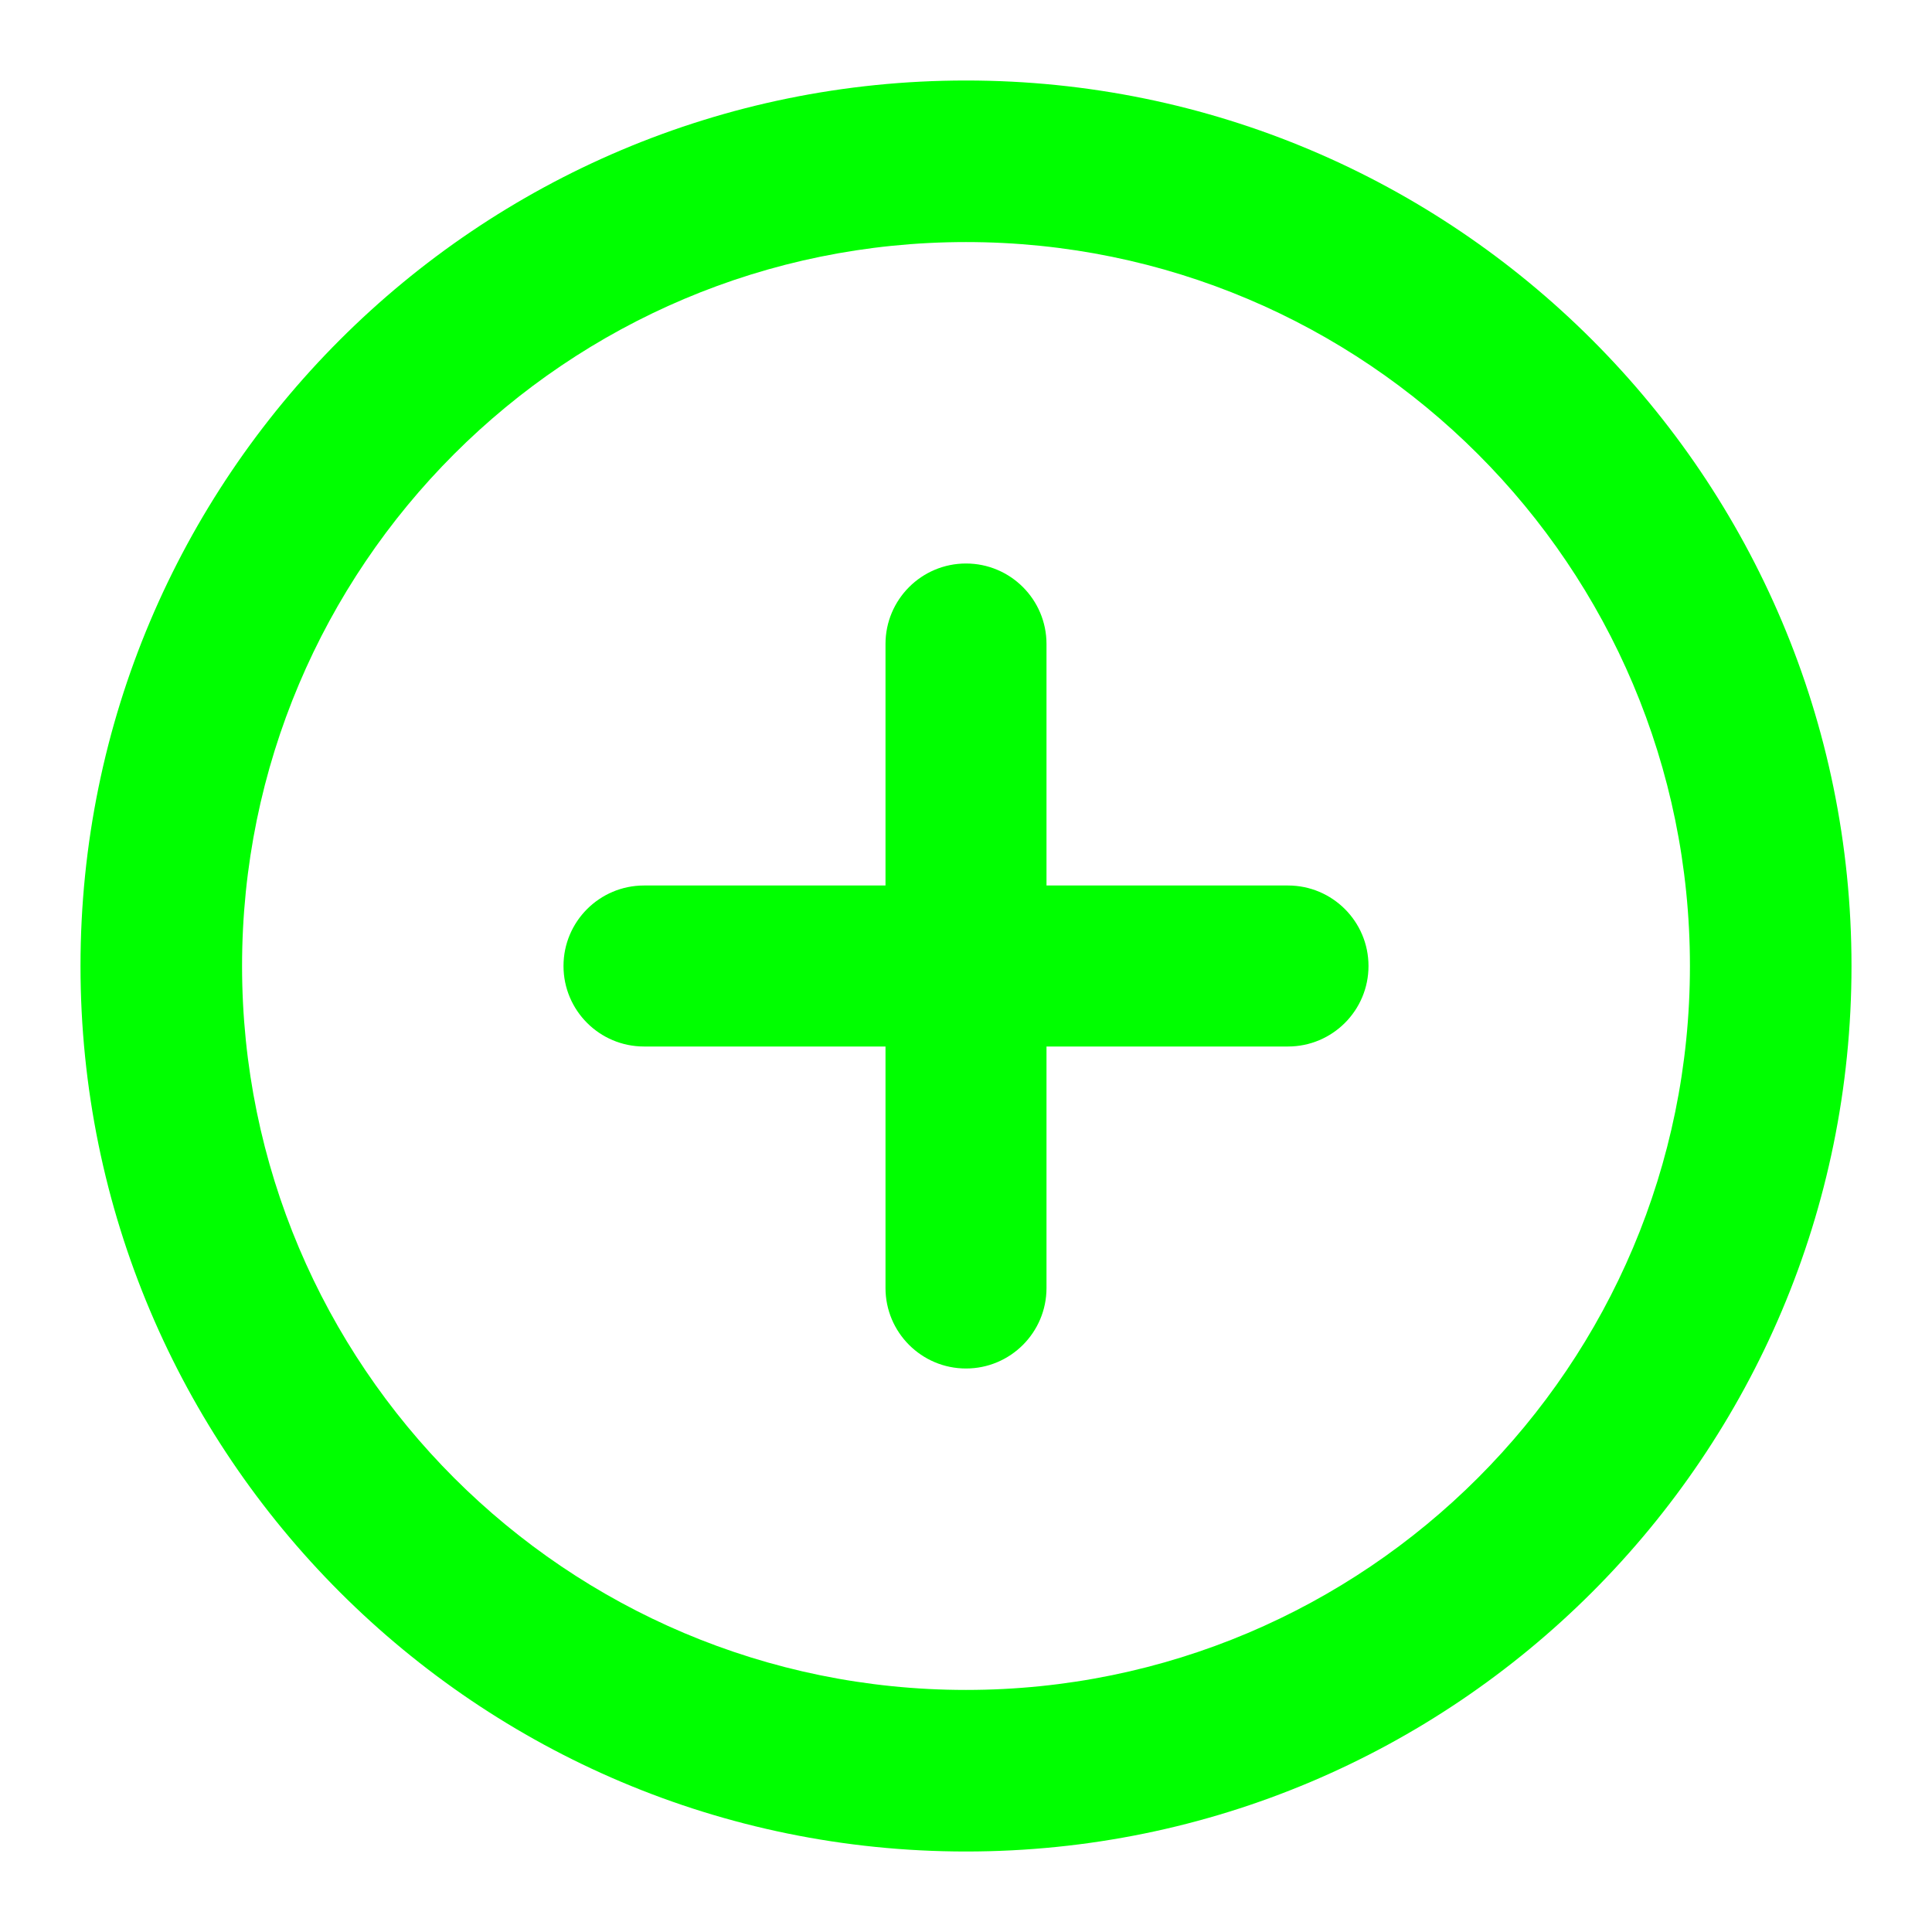
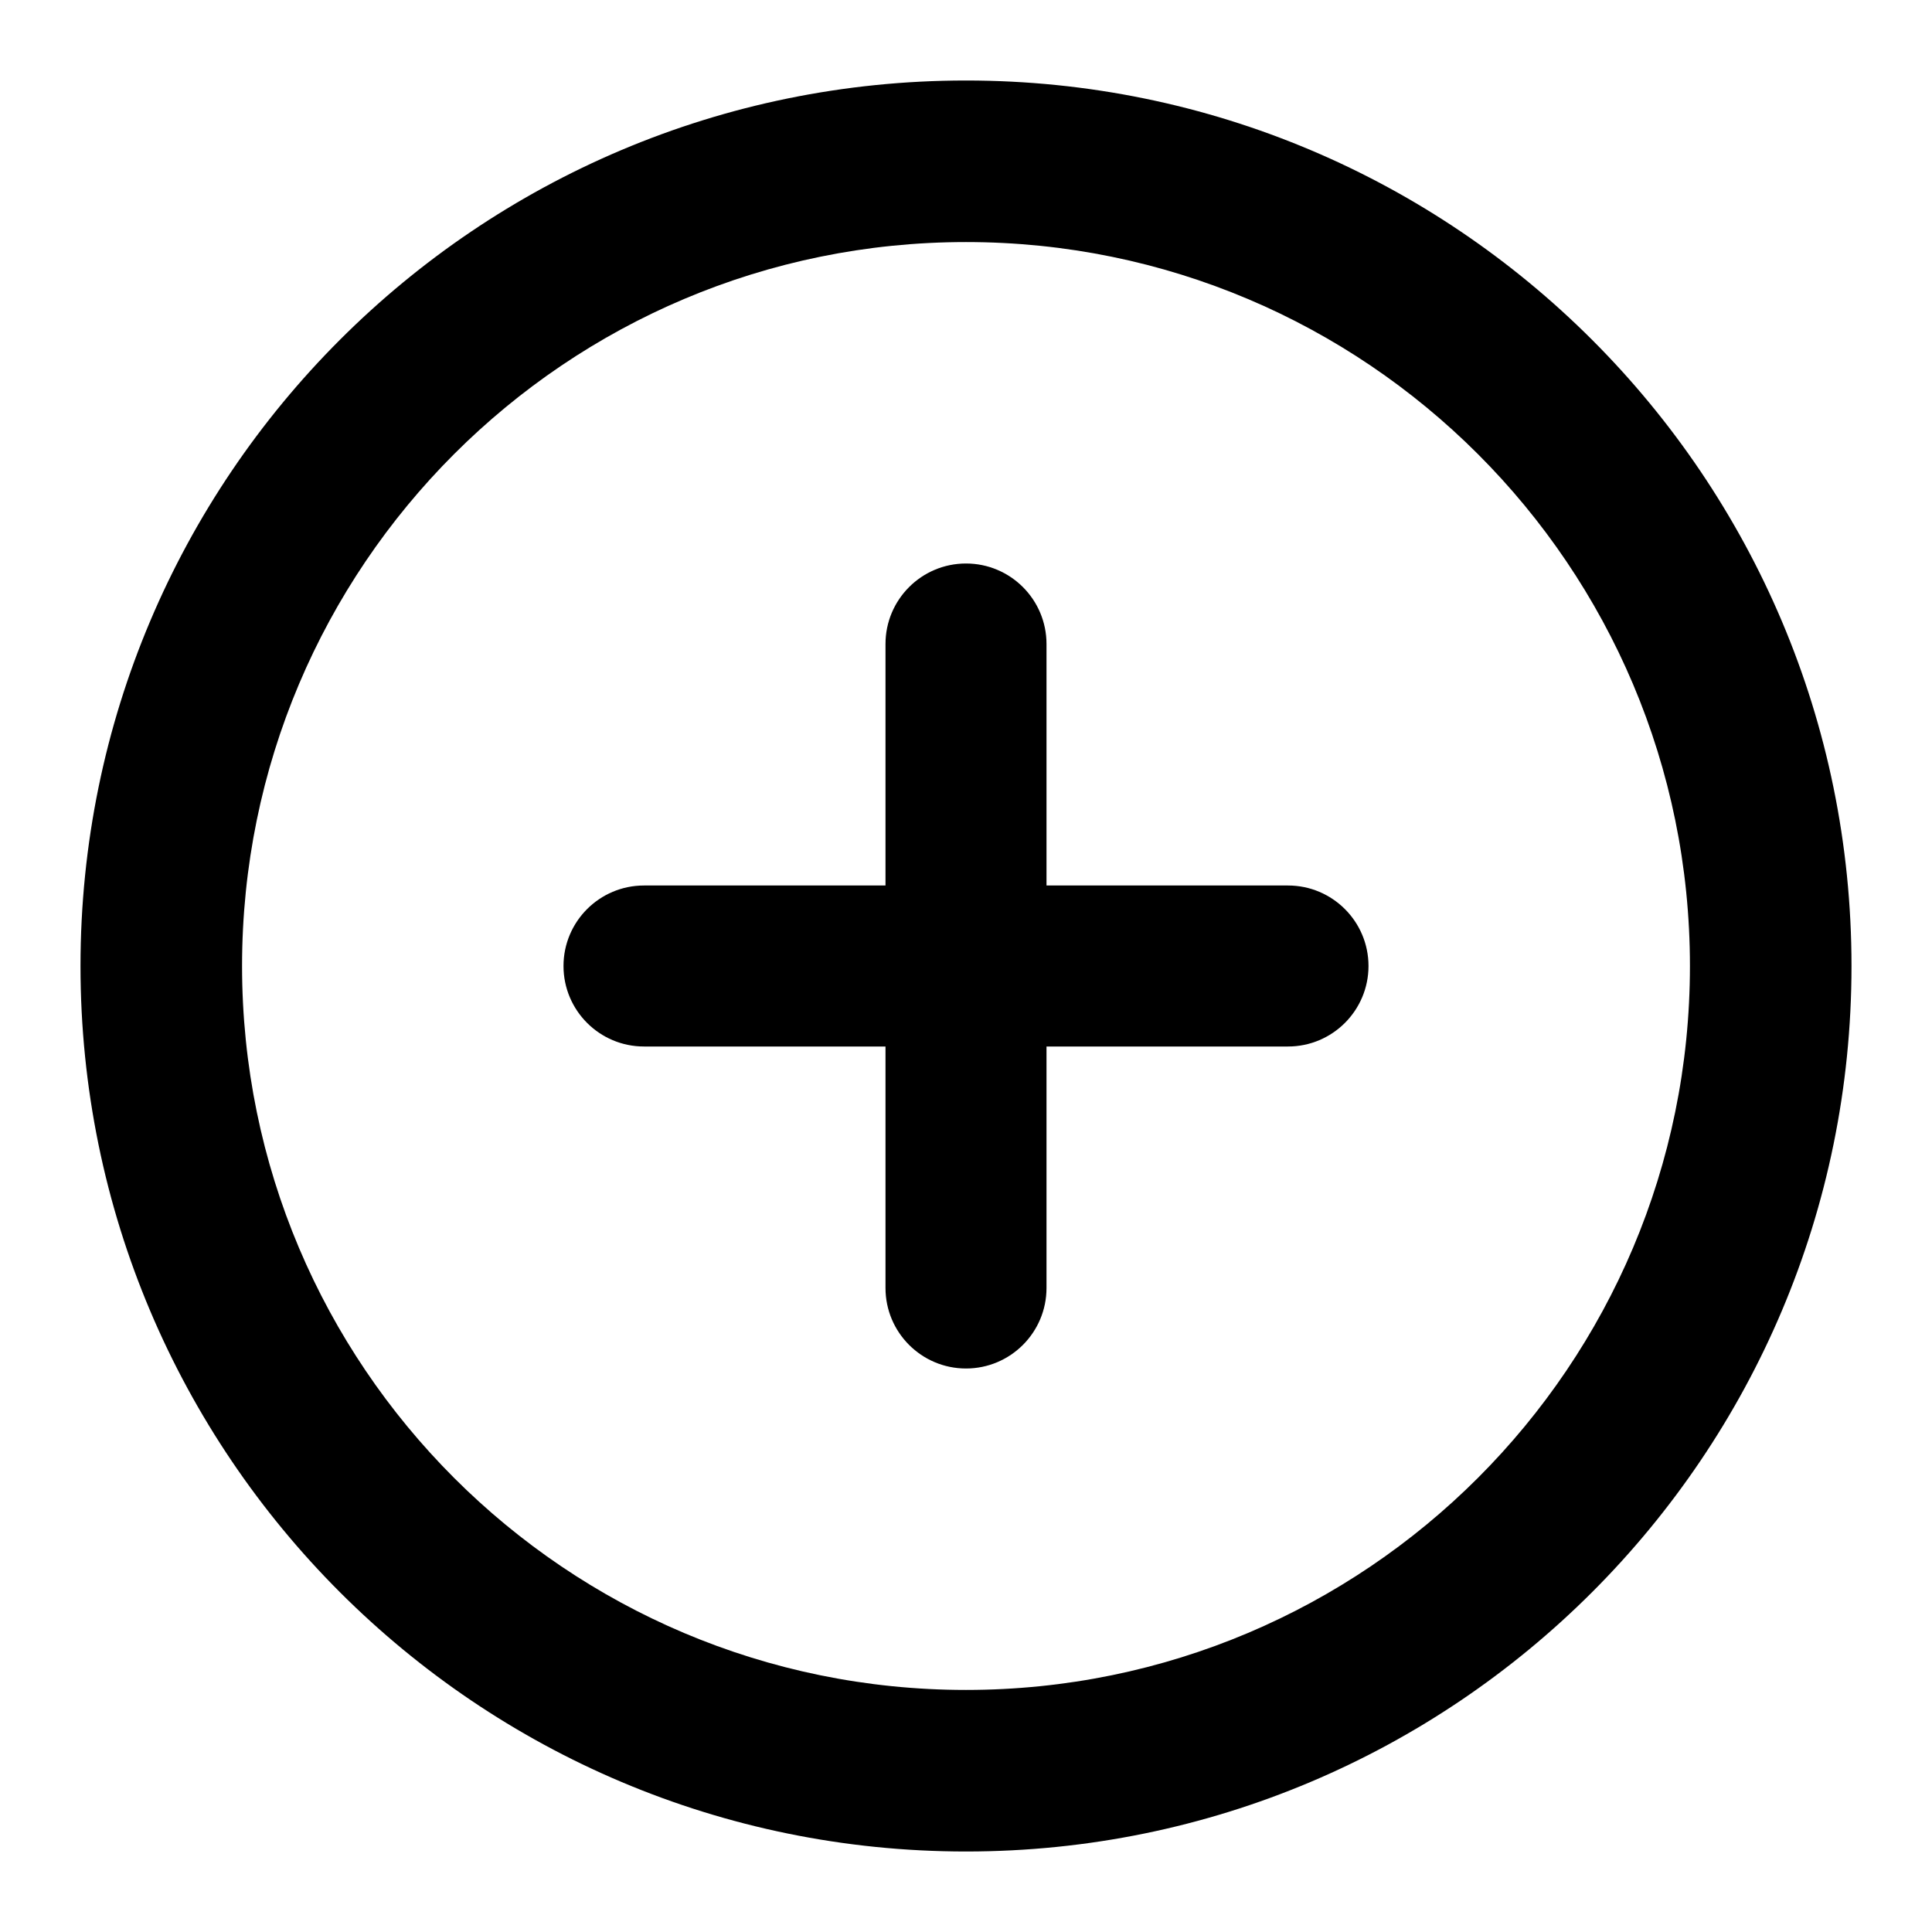
<svg xmlns="http://www.w3.org/2000/svg" width="800px" height="800px" viewBox="0 0 24 24" fill="none">
-   <path d="M11 8C11 7.448 11.448 7 12 7C12.552 7 13 7.448 13 8V11H16C16.552 11 17 11.448 17 12C17 12.552 16.552 13 16 13H13V16C13 16.552 12.552 17 12 17C11.448 17 11 16.552 11 16V13H8C7.448 13 7 12.552 7 12C7 11.448 7.448 11 8 11H11V8Z" fill="#00FF00" />
-   <path fill-rule="evenodd" clip-rule="evenodd" d="M23 12C23 18.075 18.075 23 12 23C5.925 23 1 18.075 1 12C1 5.925 5.925 1 12 1C18.075 1 23 5.925 23 12ZM3.007 12C3.007 16.967 7.033 20.993 12 20.993C16.967 20.993 20.993 16.967 20.993 12C20.993 7.033 16.967 3.007 12 3.007C7.033 3.007 3.007 7.033 3.007 12Z" fill="#00FF00" />
+   <path d="M11 8C11 7.448 11.448 7 12 7C12.552 7 13 7.448 13 8V11H16C16.552 11 17 11.448 17 12C17 12.552 16.552 13 16 13H13V16C13 16.552 12.552 17 12 17C11.448 17 11 16.552 11 16V13H8C7.448 13 7 12.552 7 12C7 11.448 7.448 11 8 11H11V8Z" fill="#000000" />
+   <path fill-rule="evenodd" clip-rule="evenodd" d="M23 12C23 18.075 18.075 23 12 23C5.925 23 1 18.075 1 12C1 5.925 5.925 1 12 1C18.075 1 23 5.925 23 12ZM3.007 12C3.007 16.967 7.033 20.993 12 20.993C16.967 20.993 20.993 16.967 20.993 12C20.993 7.033 16.967 3.007 12 3.007C7.033 3.007 3.007 7.033 3.007 12Z" fill="#000000" />
</svg>
